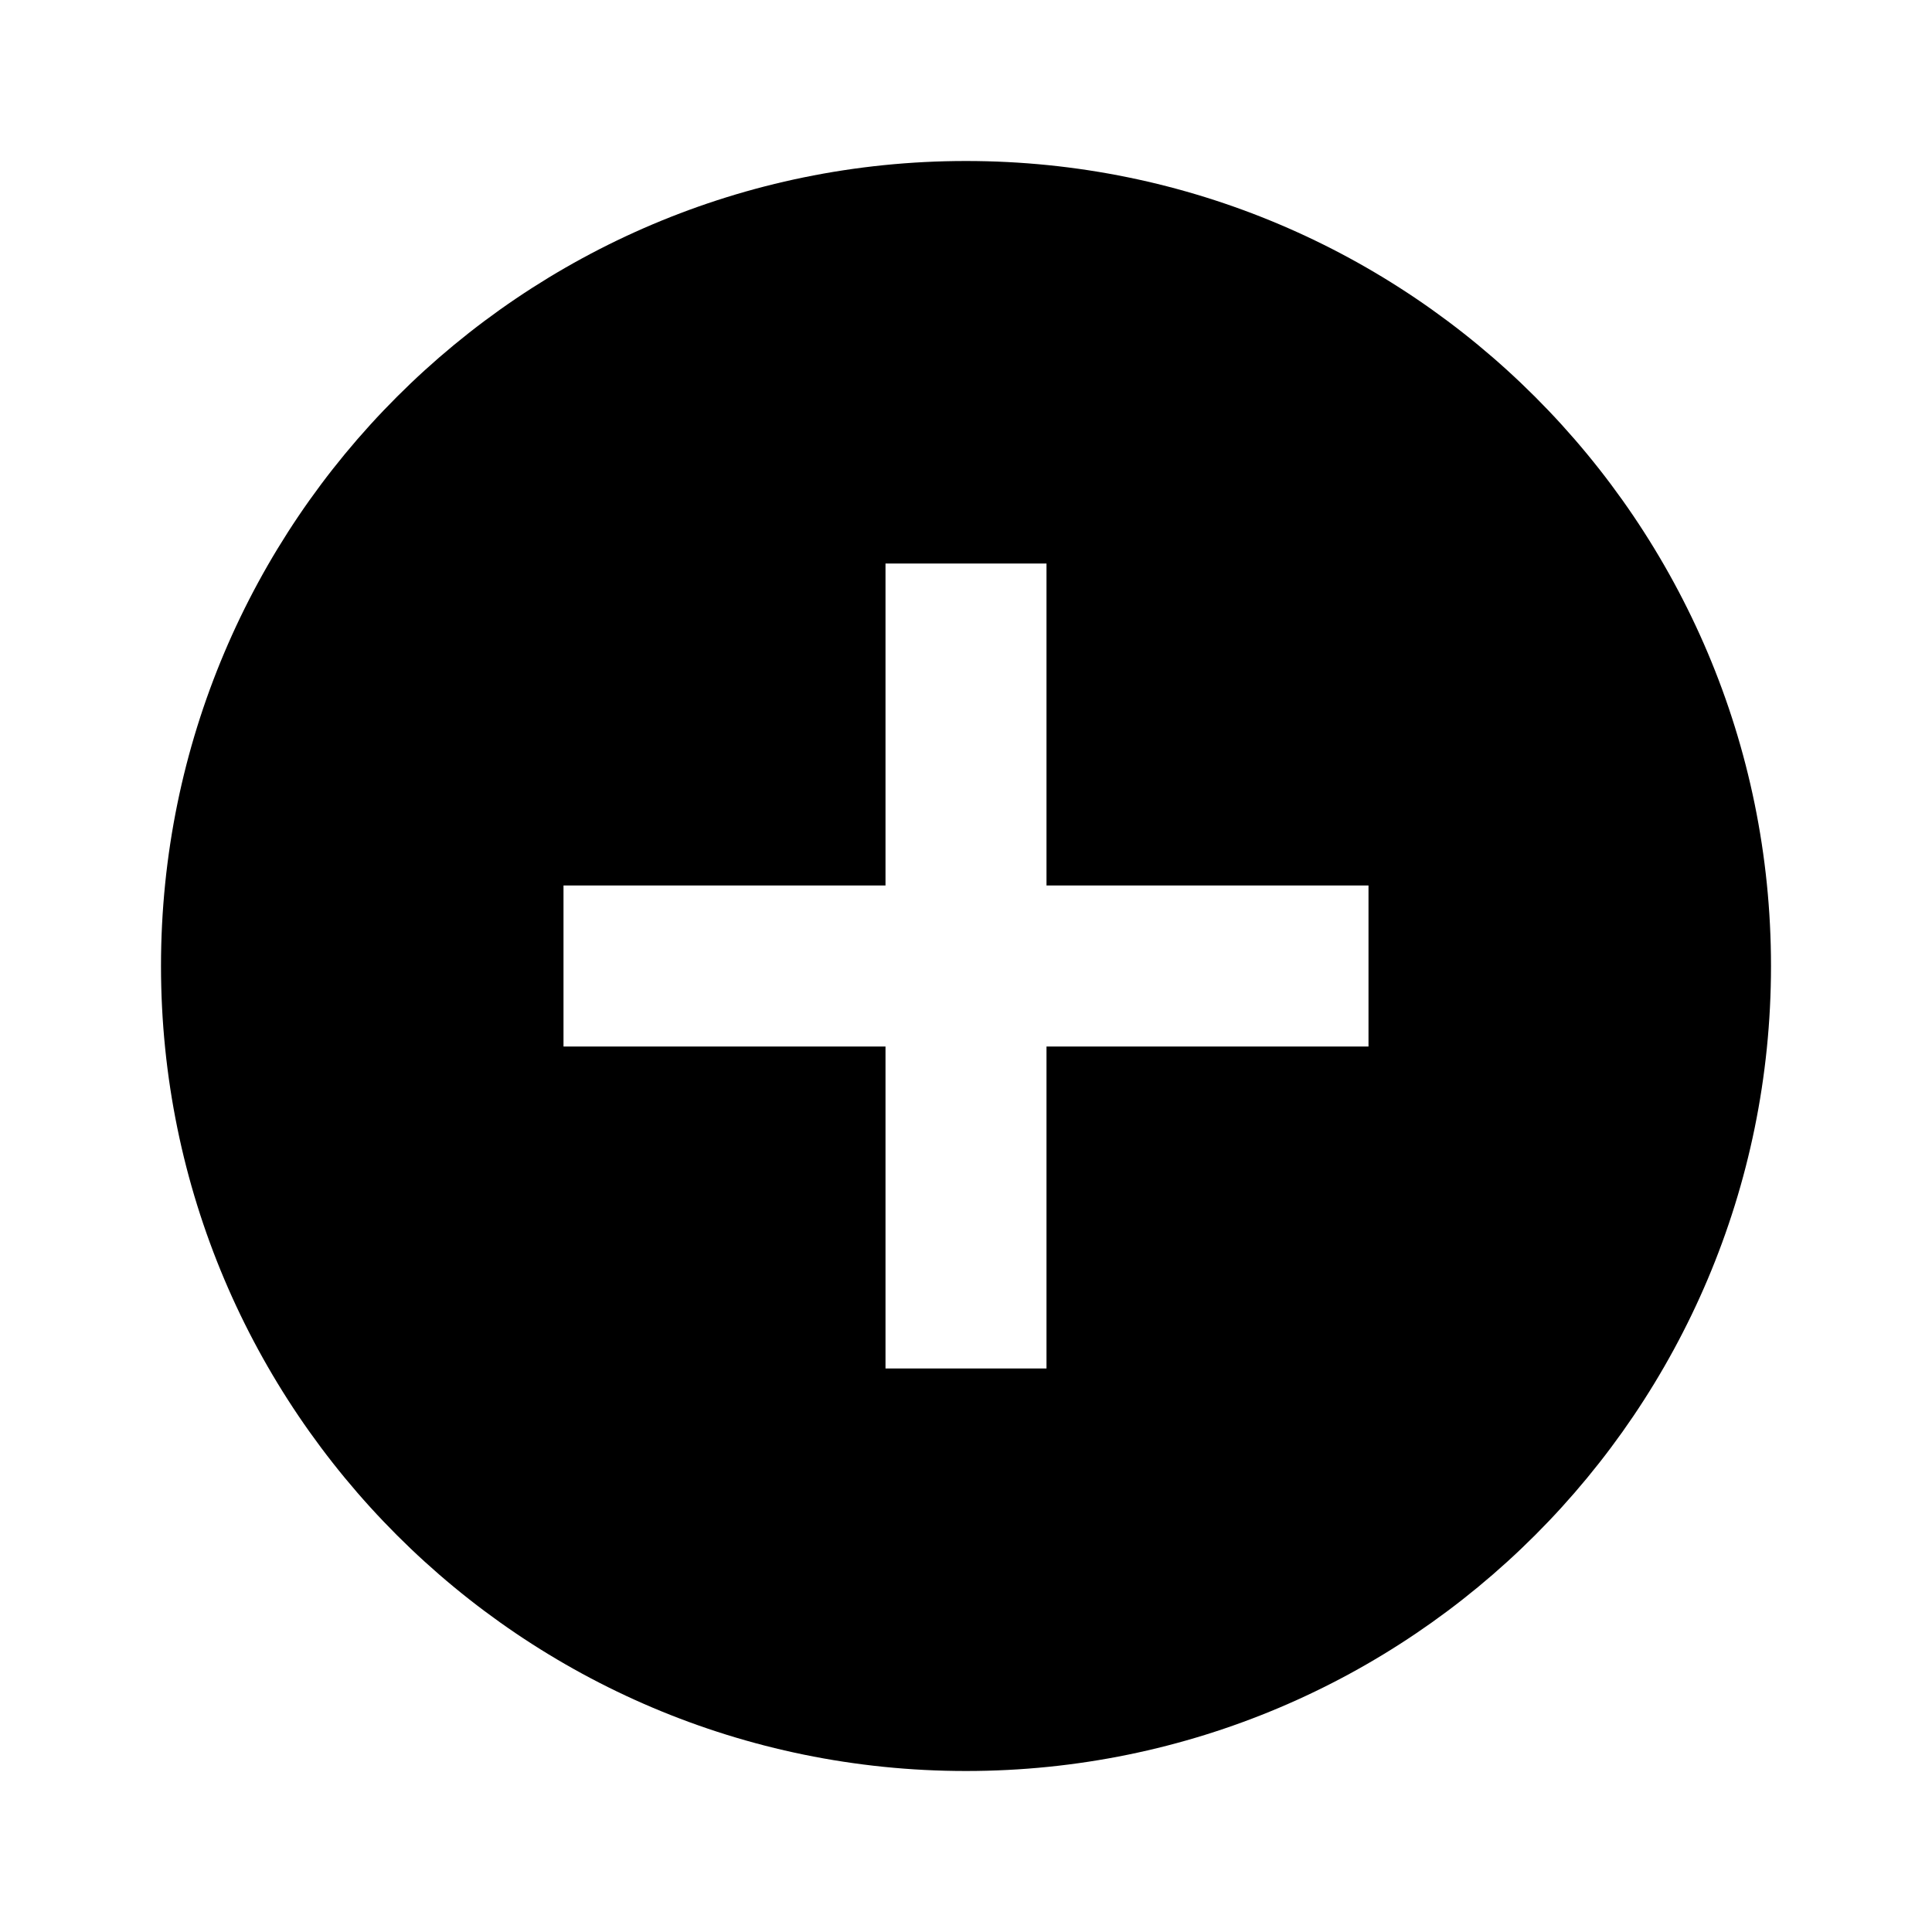
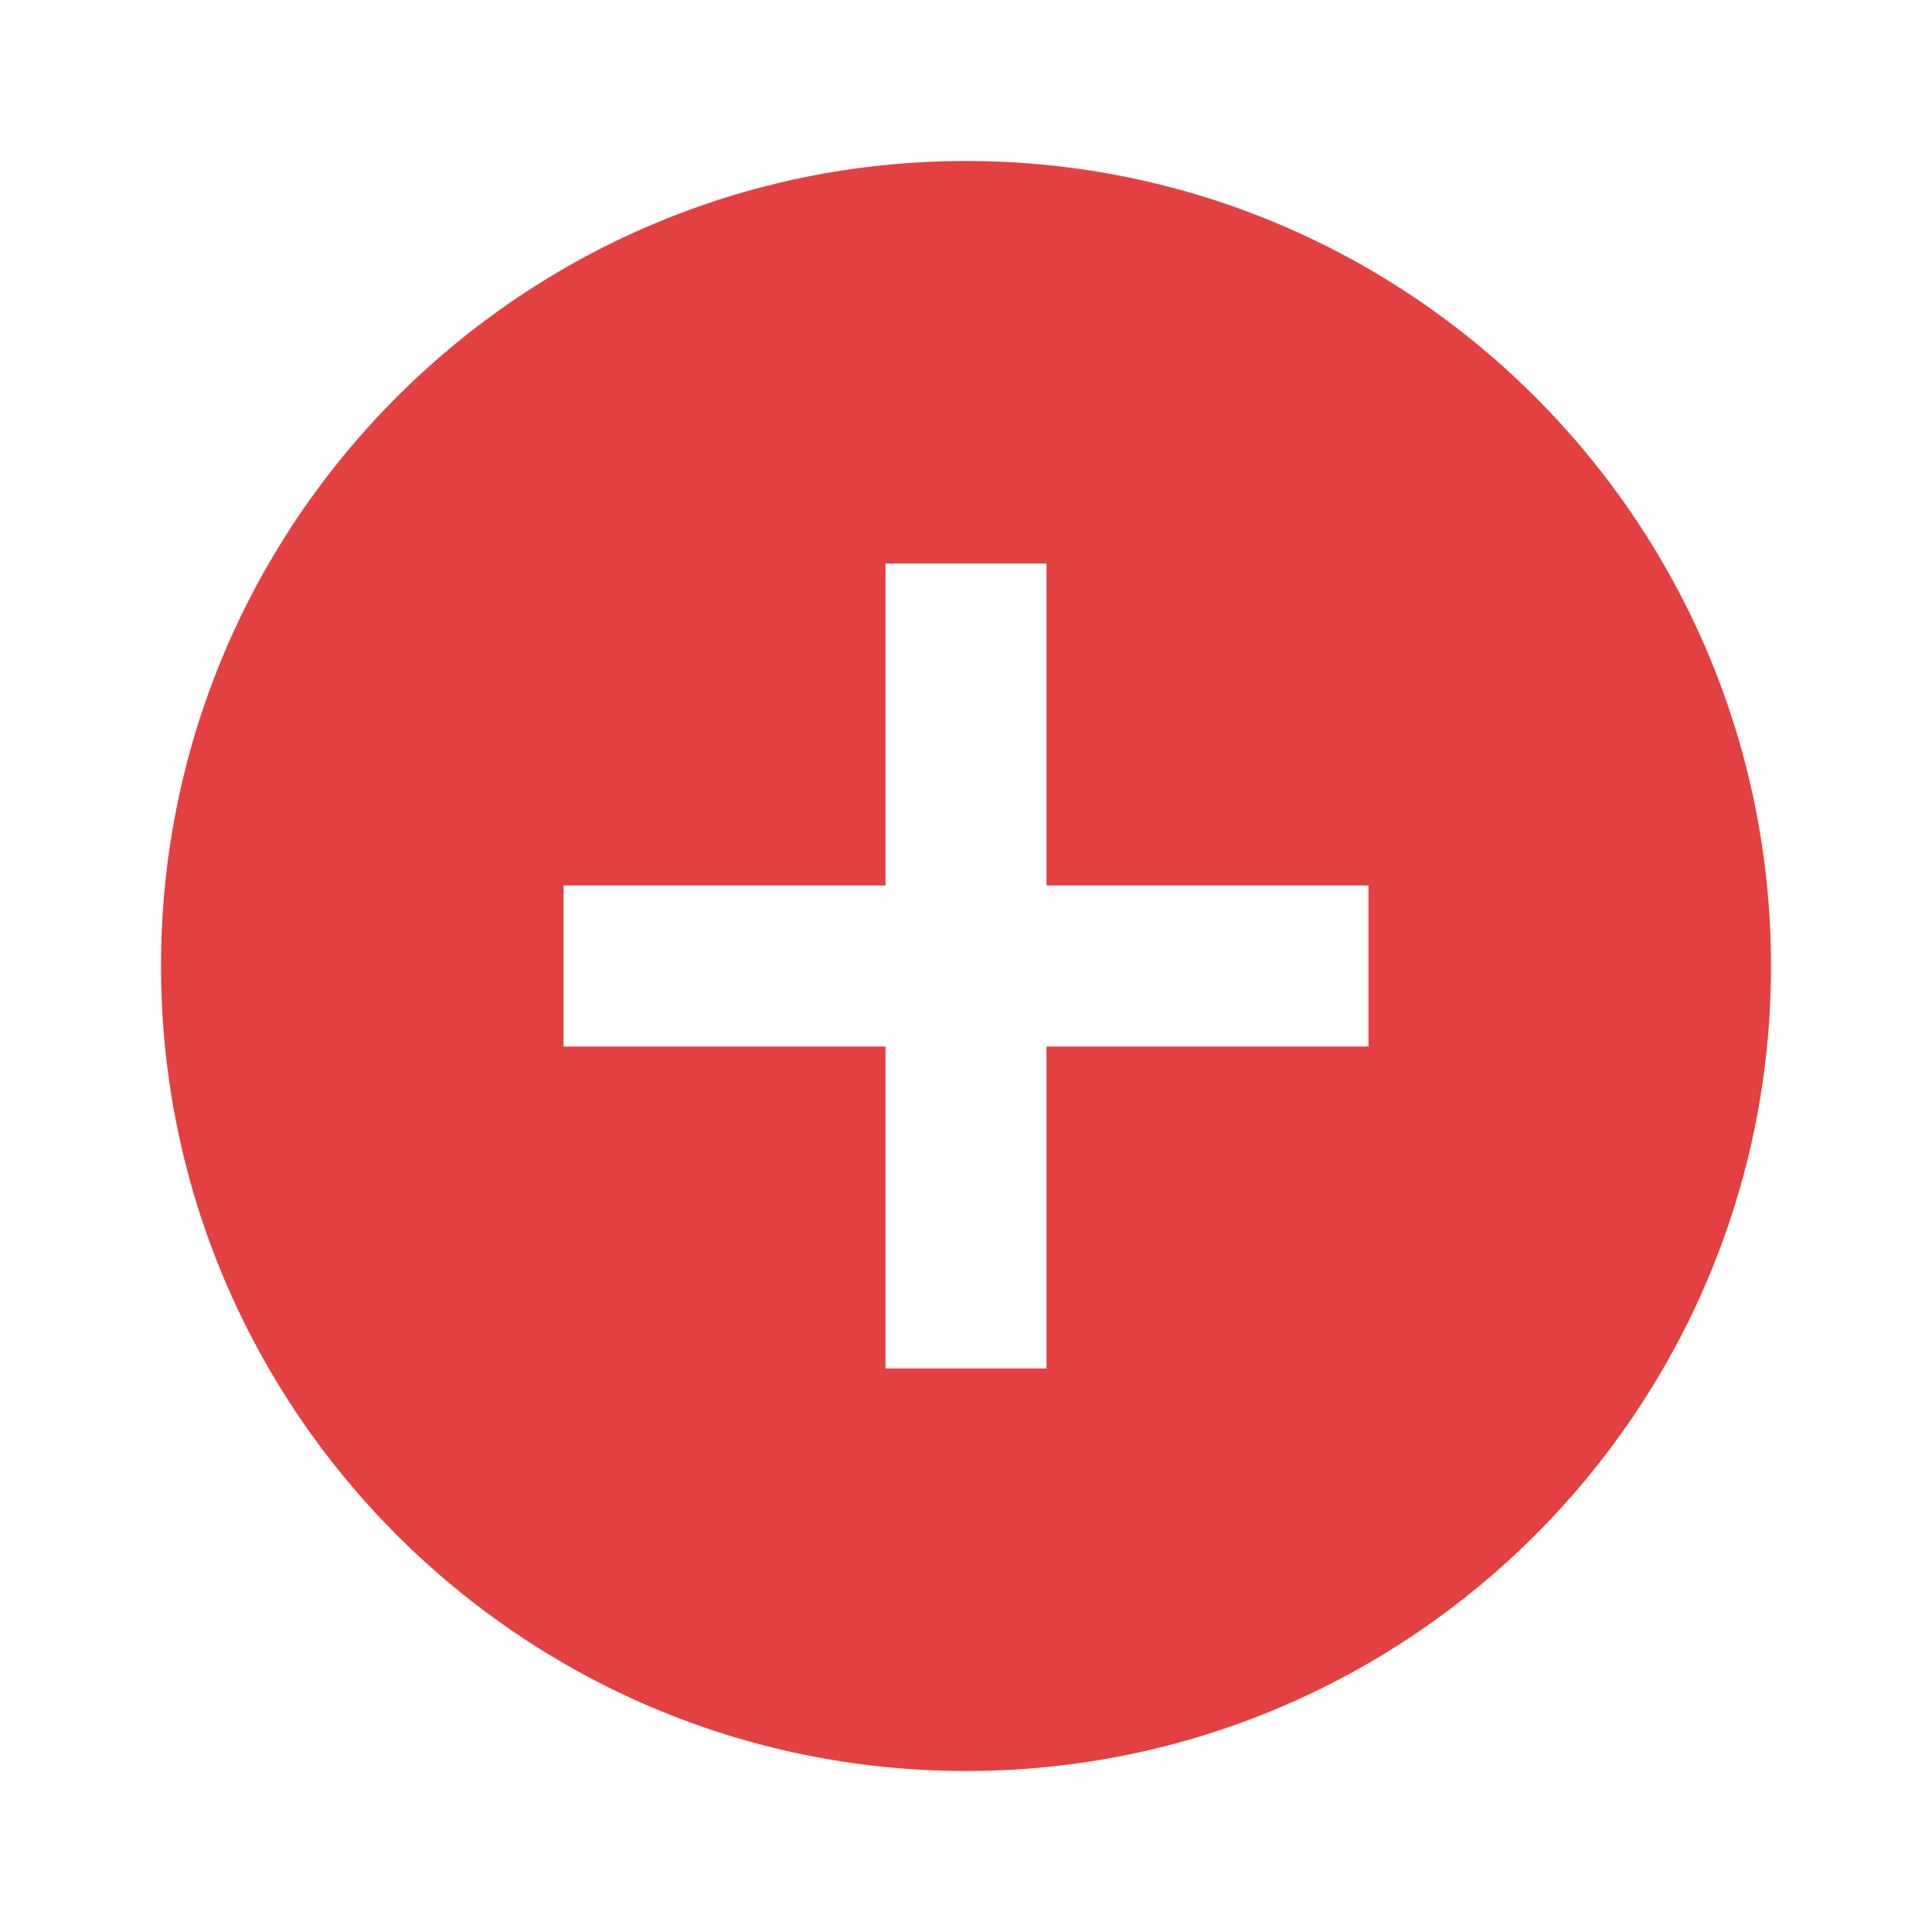
- <svg xmlns="http://www.w3.org/2000/svg" fill="#000000" height="48" viewBox="0 0 24 24" width="48">
+ <svg xmlns="http://www.w3.org/2000/svg" fill="#e34141" height="48" viewBox="0 0 24 24" width="48">
  <path d="M0 0h24v24H0z" fill="none" />
  <path d="M12 2C6.48 2 2 6.48 2 12s4.48 10 10 10 10-4.48 10-10S17.52 2 12 2zm5 11h-4v4h-2v-4H7v-2h4V7h2v4h4v2z" />
</svg>
